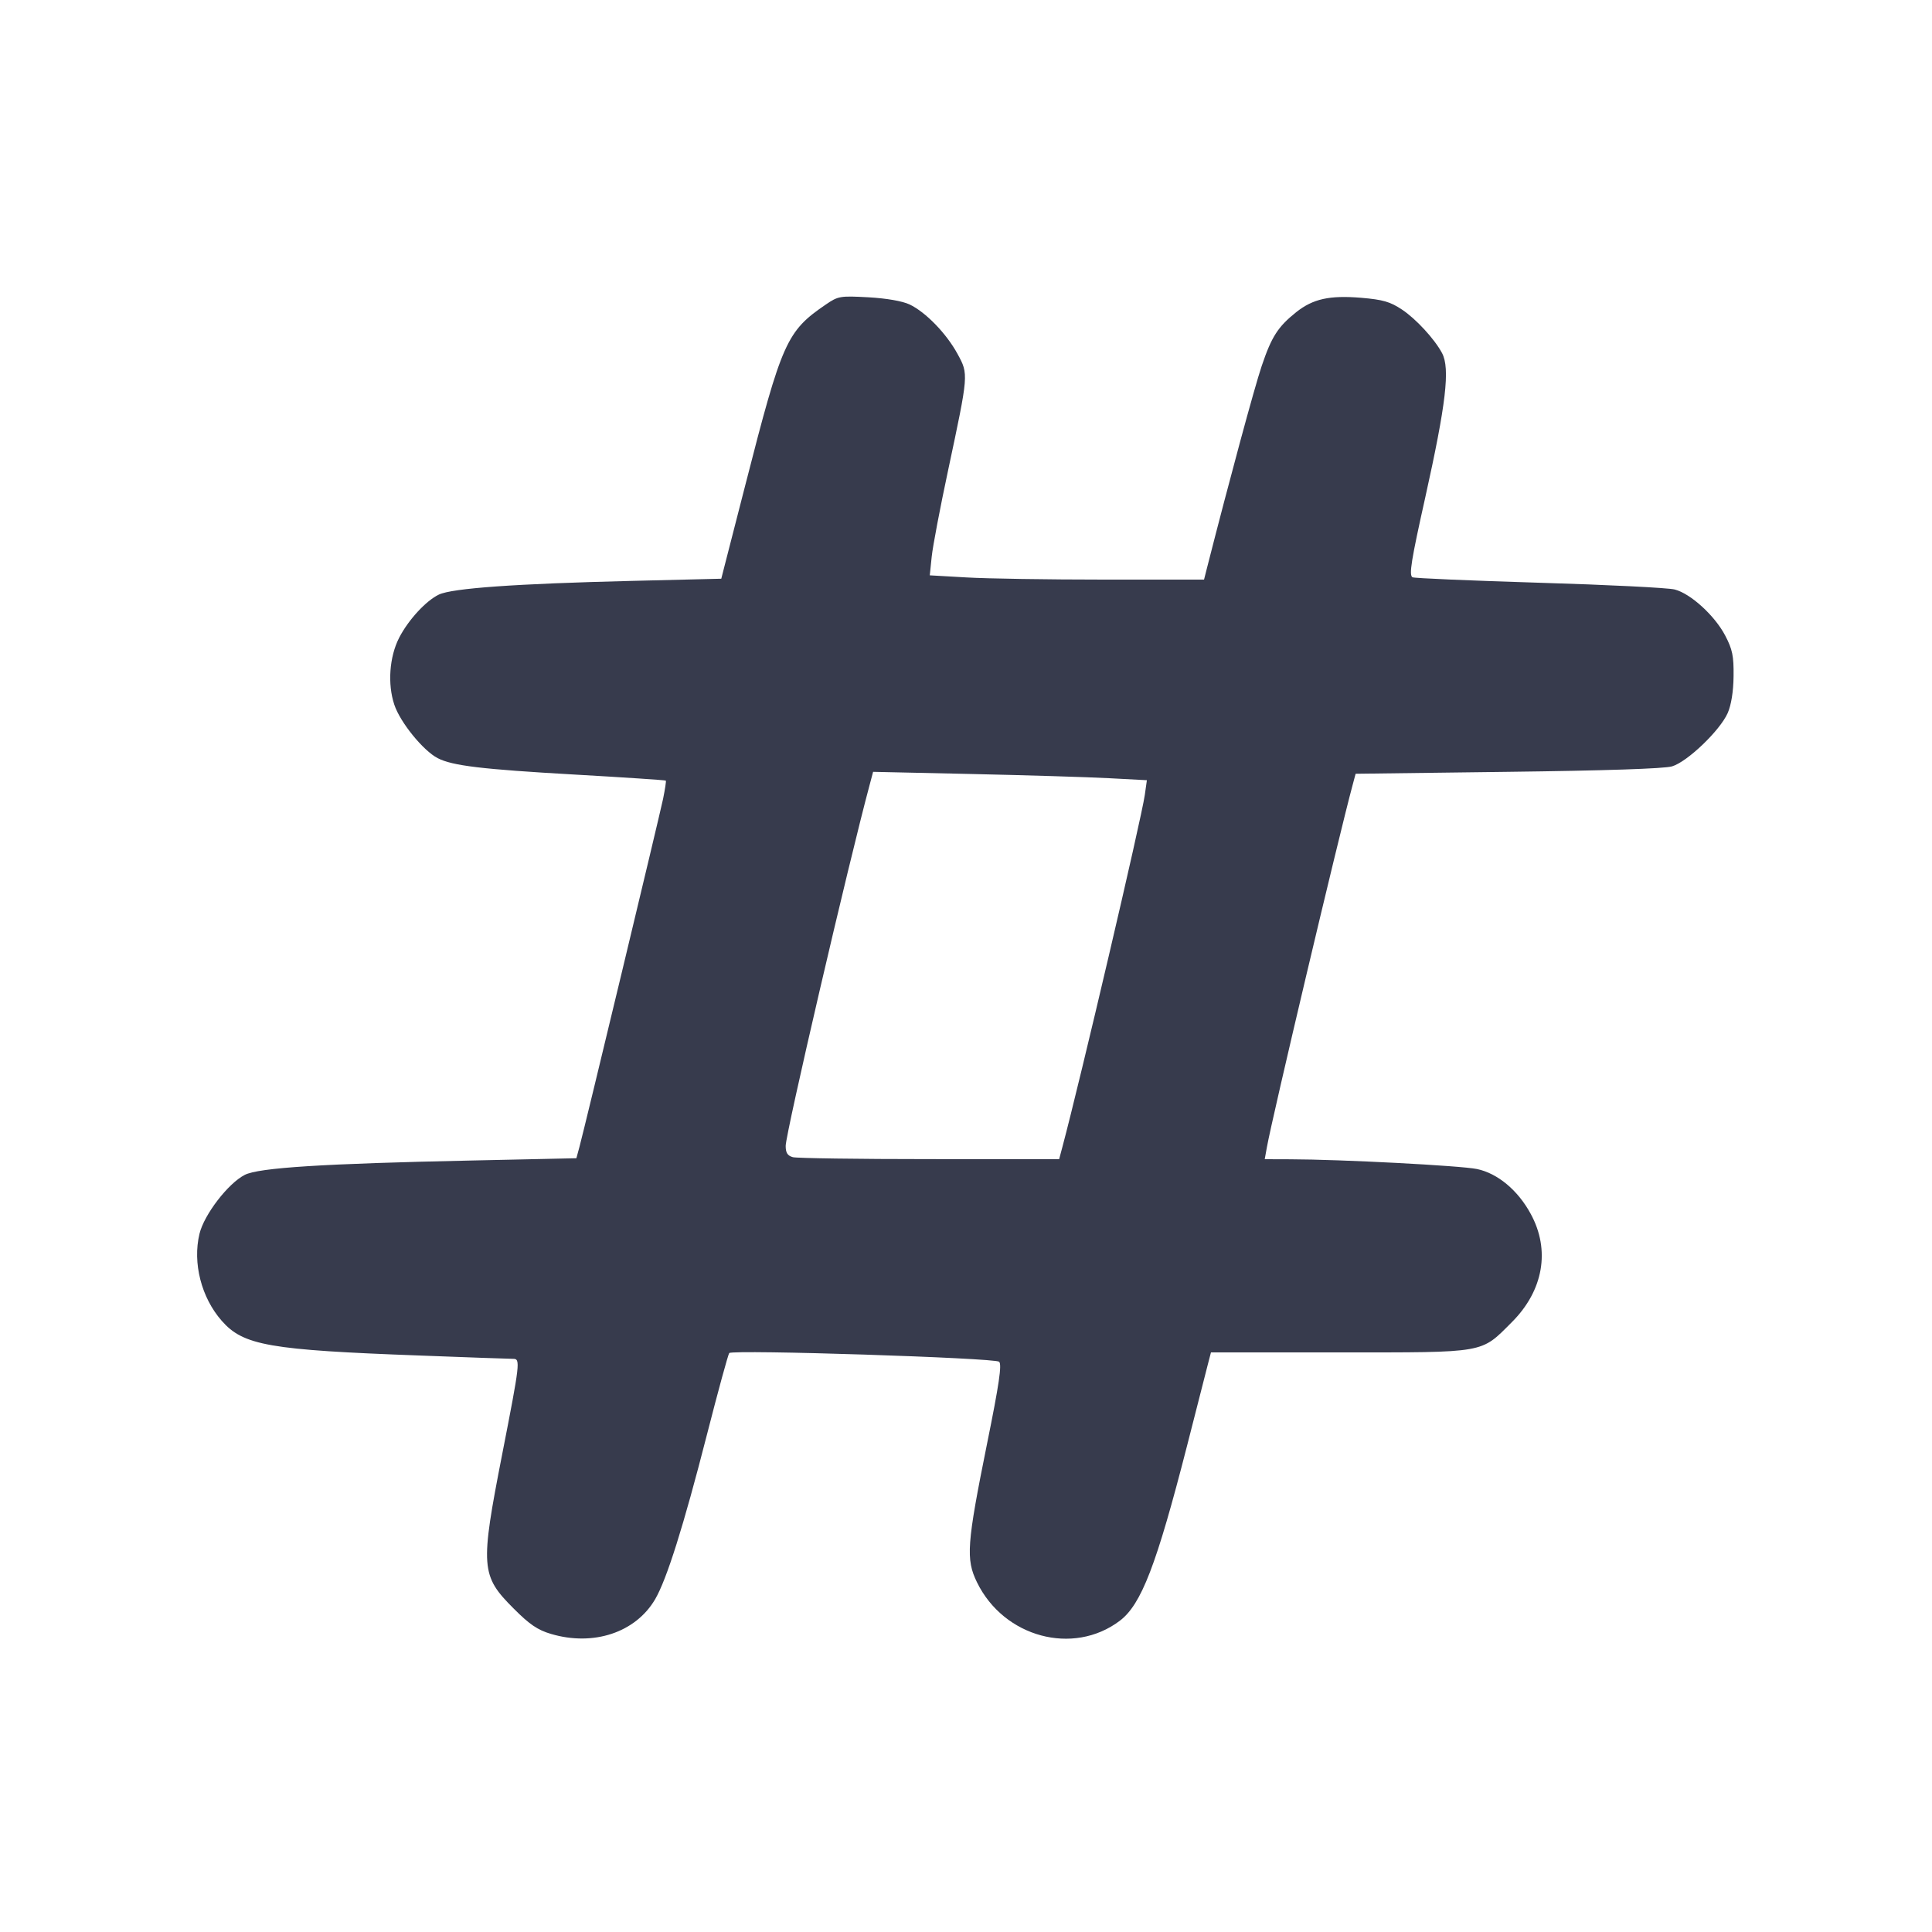
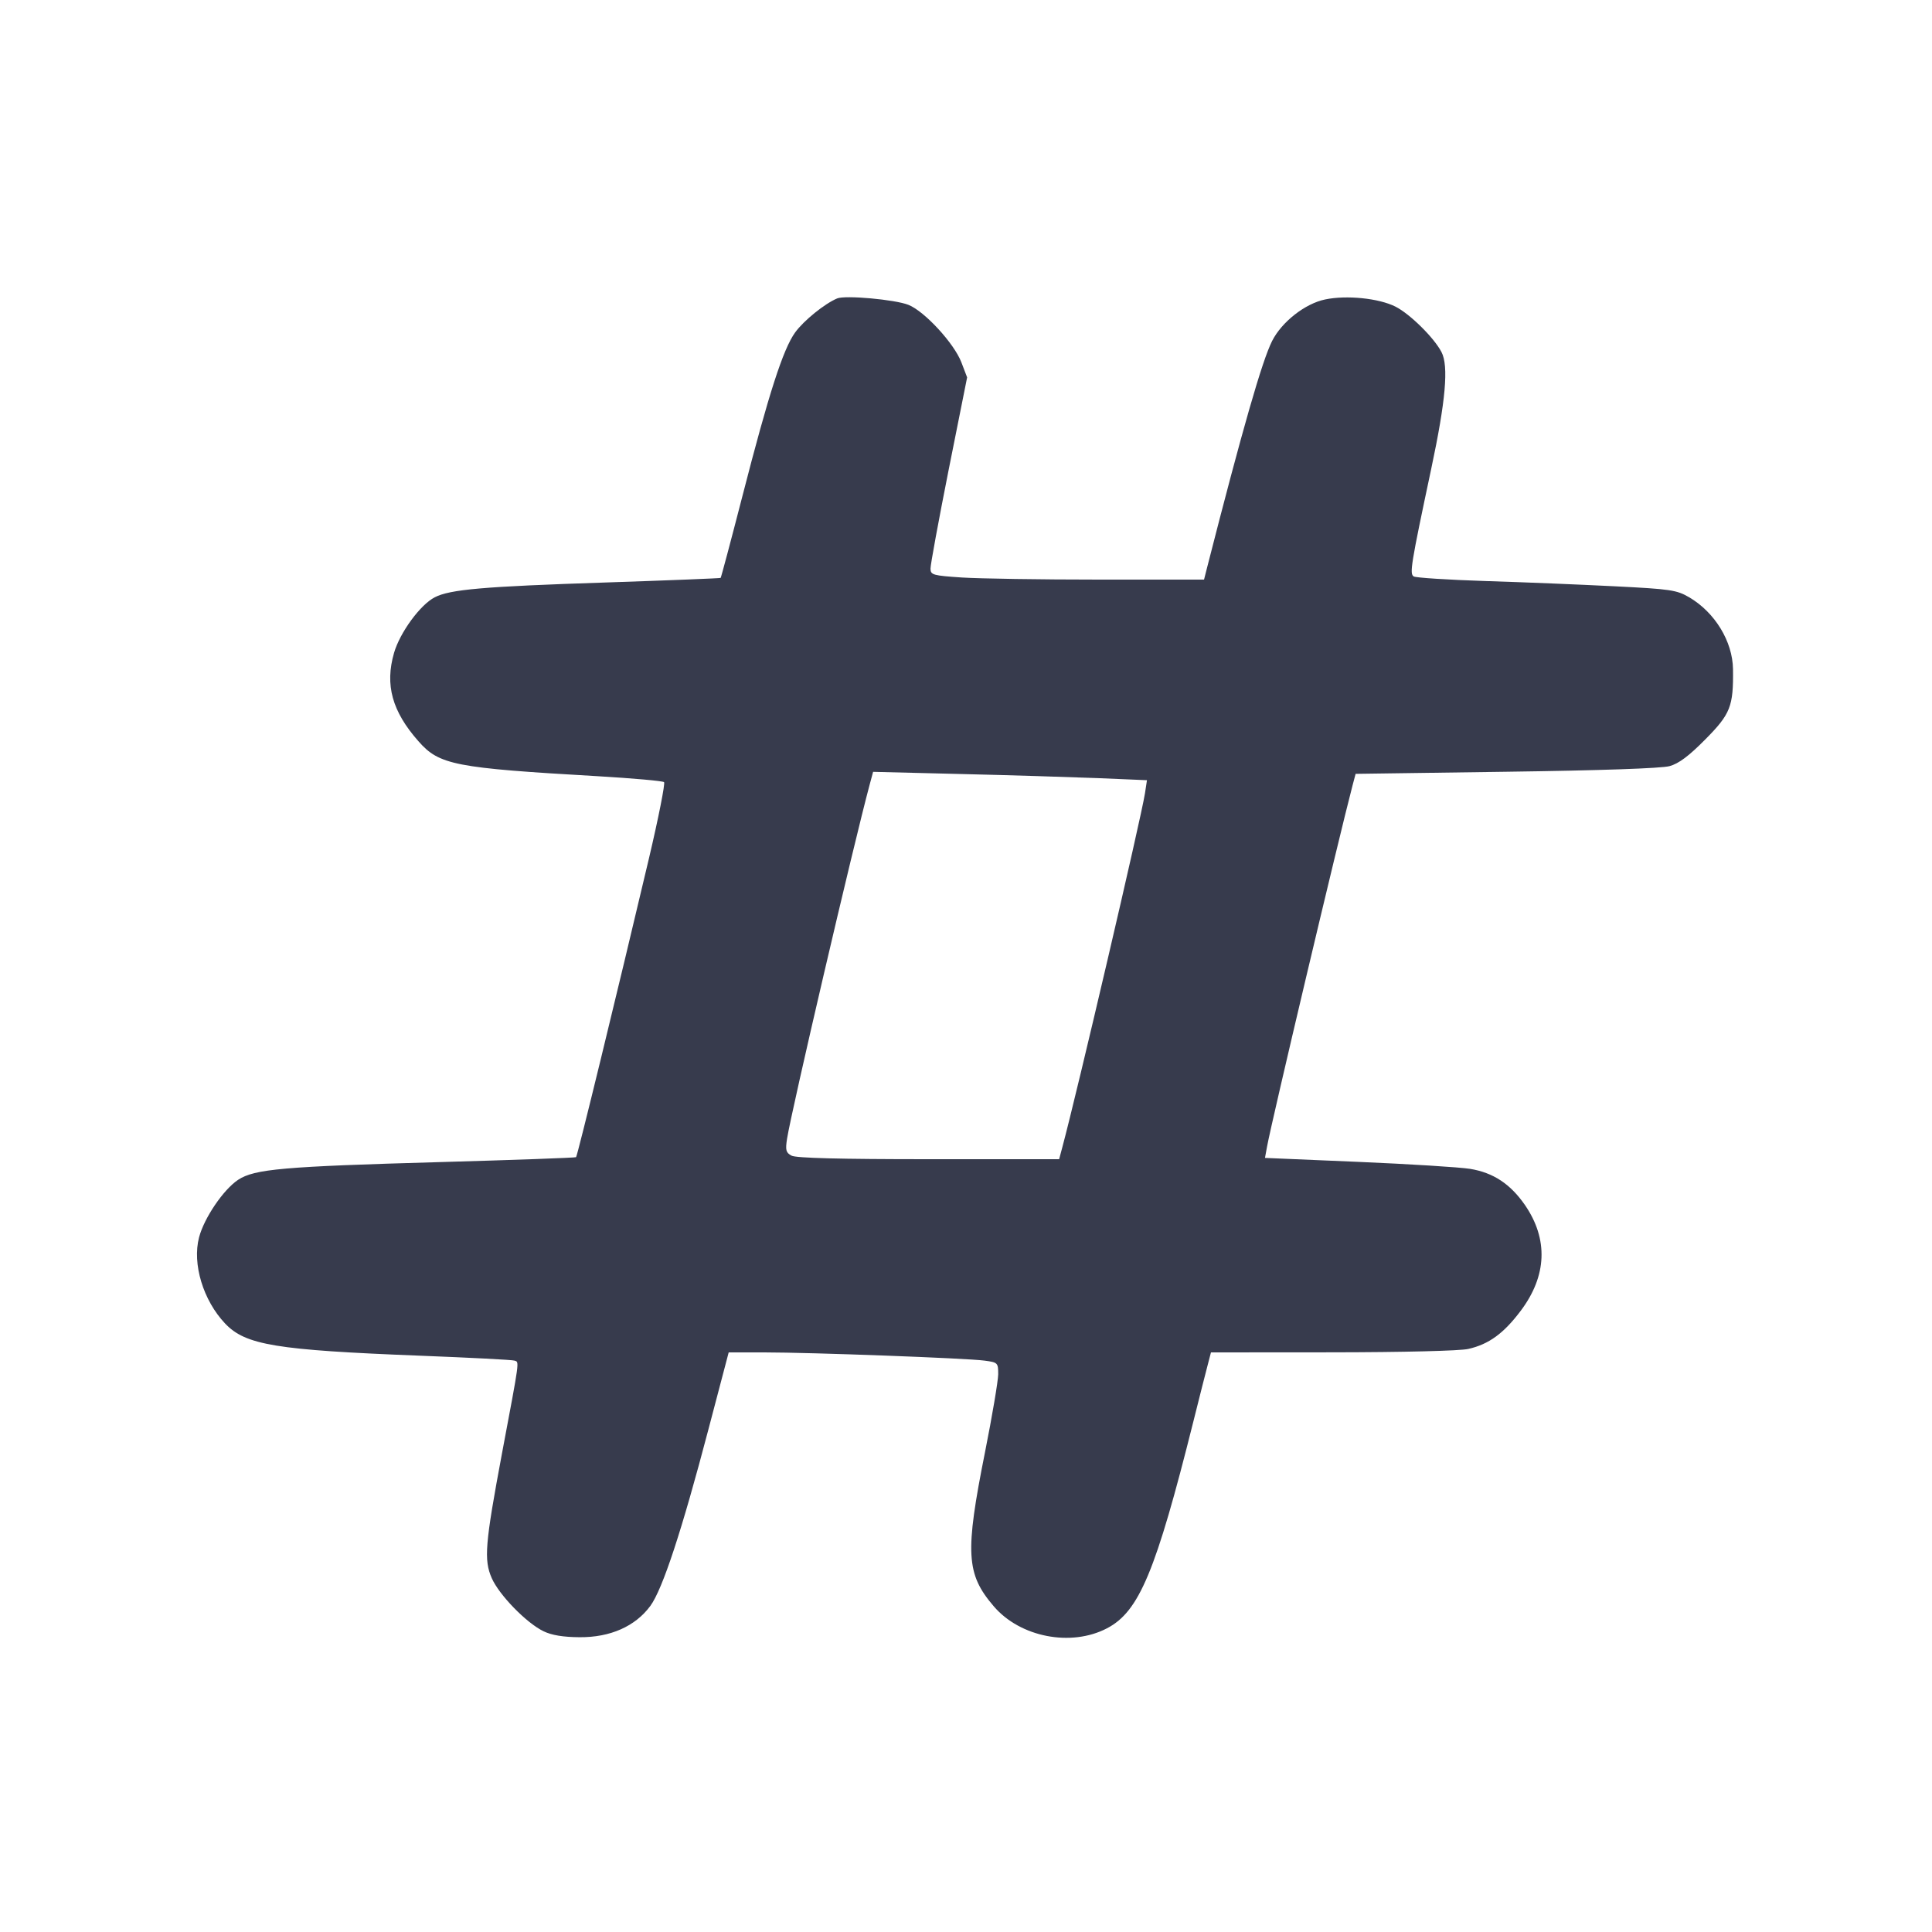
<svg xmlns="http://www.w3.org/2000/svg" width="24" height="24" viewBox="0 0 24 24" fill="none">
-   <path d="M10.260 3.782 C 9.772 4.115,9.715 4.241,9.260 6.020 C 9.136 6.504,9.018 6.965,8.997 7.044 L 8.960 7.189 7.850 7.216 C 6.408 7.251,5.619 7.307,5.452 7.386 C 5.291 7.463,5.071 7.702,4.957 7.925 C 4.837 8.161,4.813 8.498,4.898 8.753 C 4.970 8.972,5.257 9.325,5.437 9.418 C 5.619 9.512,5.980 9.556,7.140 9.622 C 7.756 9.657,8.264 9.691,8.271 9.697 C 8.277 9.703,8.261 9.805,8.237 9.924 C 8.190 10.147,7.268 13.988,7.199 14.244 L 7.160 14.388 5.870 14.416 C 4.011 14.455,3.213 14.506,3.040 14.595 C 2.833 14.701,2.535 15.089,2.478 15.327 C 2.391 15.689,2.501 16.119,2.754 16.407 C 3.023 16.714,3.342 16.770,5.220 16.839 C 5.814 16.862,6.334 16.880,6.375 16.880 C 6.466 16.880,6.461 16.926,6.239 18.062 C 5.964 19.469,5.971 19.573,6.382 19.983 C 6.577 20.179,6.680 20.249,6.844 20.297 C 7.372 20.454,7.896 20.280,8.138 19.867 C 8.282 19.621,8.490 18.962,8.781 17.825 C 8.921 17.278,9.046 16.821,9.059 16.808 C 9.104 16.763,12.364 16.868,12.412 16.916 C 12.447 16.951,12.411 17.197,12.263 17.927 C 12.009 19.185,11.996 19.369,12.137 19.657 C 12.471 20.339,13.330 20.571,13.909 20.135 C 14.178 19.932,14.365 19.446,14.746 17.960 C 14.867 17.487,14.983 17.032,15.004 16.950 L 15.043 16.800 16.643 16.800 C 18.475 16.800,18.390 16.815,18.781 16.424 C 19.173 16.032,19.261 15.529,19.015 15.079 C 18.856 14.785,18.603 14.575,18.347 14.522 C 18.145 14.480,16.652 14.402,16.026 14.401 L 15.711 14.400 15.738 14.250 C 15.802 13.890,16.630 10.391,16.801 9.758 L 16.840 9.612 18.730 9.588 C 19.939 9.573,20.675 9.549,20.771 9.520 C 20.960 9.464,21.366 9.075,21.462 8.858 C 21.506 8.757,21.533 8.591,21.535 8.400 C 21.538 8.148,21.521 8.067,21.431 7.895 C 21.301 7.647,21.002 7.374,20.804 7.323 C 20.725 7.302,19.967 7.264,19.120 7.239 C 18.273 7.213,17.565 7.183,17.546 7.171 C 17.501 7.144,17.531 6.959,17.705 6.180 C 17.963 5.019,18.015 4.578,17.914 4.387 C 17.822 4.213,17.589 3.960,17.415 3.845 C 17.269 3.748,17.178 3.722,16.907 3.699 C 16.517 3.667,16.311 3.712,16.103 3.877 C 15.875 4.059,15.796 4.182,15.673 4.547 C 15.582 4.817,15.275 5.953,14.995 7.050 L 14.957 7.200 13.708 7.200 C 13.022 7.200,12.255 7.188,12.005 7.173 L 11.550 7.147 11.574 6.915 C 11.587 6.788,11.679 6.304,11.778 5.841 C 12.033 4.642,12.033 4.651,11.895 4.397 C 11.757 4.143,11.499 3.877,11.299 3.782 C 11.209 3.740,11.014 3.706,10.787 3.693 C 10.437 3.674,10.412 3.678,10.260 3.782 M13.774 9.667 L 14.247 9.692 14.221 9.876 C 14.177 10.181,13.416 13.431,13.197 14.250 L 13.157 14.400 11.548 14.399 C 10.664 14.399,9.900 14.388,9.850 14.375 C 9.783 14.357,9.760 14.321,9.760 14.235 C 9.760 14.080,10.540 10.727,10.804 9.746 L 10.846 9.588 12.073 9.615 C 12.748 9.630,13.513 9.653,13.774 9.667 " fill="#373B4D" stroke="none" fill-rule="evenodd" />
+   <path d="M10.400 3.707 C 10.244 3.772,9.984 3.983,9.878 4.129 C 9.728 4.336,9.549 4.892,9.223 6.161 C 9.080 6.716,8.958 7.174,8.952 7.179 C 8.945 7.184,8.301 7.210,7.520 7.236 C 6.000 7.286,5.590 7.322,5.400 7.420 C 5.220 7.513,4.969 7.856,4.895 8.110 C 4.780 8.508,4.870 8.837,5.199 9.209 C 5.457 9.503,5.651 9.540,7.420 9.642 C 7.860 9.668,8.233 9.701,8.249 9.716 C 8.265 9.730,8.181 10.156,8.062 10.661 C 7.663 12.350,7.173 14.361,7.156 14.375 C 7.147 14.382,6.384 14.410,5.460 14.436 C 3.516 14.491,3.162 14.522,2.958 14.656 C 2.775 14.778,2.537 15.128,2.473 15.370 C 2.386 15.701,2.524 16.154,2.797 16.442 C 3.051 16.709,3.428 16.771,5.220 16.841 C 5.836 16.865,6.363 16.892,6.392 16.902 C 6.452 16.922,6.458 16.874,6.236 18.054 C 6.025 19.182,6.009 19.377,6.109 19.605 C 6.202 19.815,6.540 20.162,6.752 20.264 C 6.852 20.313,6.997 20.337,7.200 20.338 C 7.581 20.341,7.892 20.203,8.079 19.949 C 8.231 19.741,8.470 19.015,8.802 17.750 L 9.052 16.800 9.496 16.800 C 10.075 16.800,12.011 16.872,12.230 16.902 C 12.395 16.924,12.400 16.929,12.400 17.072 C 12.399 17.154,12.326 17.589,12.236 18.040 C 11.986 19.292,12.001 19.553,12.344 19.953 C 12.672 20.338,13.305 20.461,13.752 20.227 C 14.151 20.019,14.358 19.522,14.824 17.660 C 14.901 17.352,14.982 17.032,15.004 16.950 L 15.043 16.800 16.552 16.799 C 17.434 16.798,18.135 16.781,18.240 16.757 C 18.495 16.699,18.680 16.564,18.891 16.283 C 19.217 15.850,19.235 15.394,18.944 14.970 C 18.763 14.708,18.550 14.567,18.262 14.520 C 18.131 14.499,17.504 14.460,16.869 14.433 L 15.714 14.384 15.740 14.242 C 15.795 13.938,16.627 10.424,16.802 9.756 L 16.840 9.613 18.710 9.587 C 19.877 9.571,20.640 9.545,20.740 9.517 C 20.854 9.486,20.982 9.390,21.185 9.184 C 21.497 8.869,21.534 8.775,21.528 8.312 C 21.523 7.968,21.303 7.607,20.984 7.420 C 20.828 7.329,20.754 7.318,20.057 7.283 C 19.641 7.262,18.920 7.232,18.455 7.218 C 17.990 7.203,17.588 7.177,17.562 7.161 C 17.508 7.128,17.525 7.021,17.780 5.820 C 17.959 4.979,17.997 4.547,17.907 4.374 C 17.815 4.196,17.514 3.899,17.335 3.809 C 17.128 3.705,16.728 3.664,16.461 3.720 C 16.213 3.771,15.923 3.998,15.803 4.235 C 15.679 4.480,15.436 5.324,14.995 7.050 L 14.957 7.200 13.648 7.200 C 12.929 7.200,12.165 7.188,11.950 7.174 C 11.589 7.150,11.560 7.142,11.559 7.064 C 11.558 7.018,11.660 6.464,11.785 5.834 L 12.014 4.688 11.943 4.502 C 11.853 4.266,11.486 3.867,11.285 3.787 C 11.120 3.721,10.500 3.665,10.400 3.707 M13.634 9.666 L 14.248 9.692 14.223 9.856 C 14.174 10.169,13.378 13.578,13.197 14.250 L 13.157 14.400 11.536 14.400 C 10.437 14.400,9.888 14.386,9.833 14.356 C 9.763 14.319,9.755 14.288,9.777 14.146 C 9.832 13.795,10.602 10.496,10.804 9.744 L 10.846 9.588 11.933 9.615 C 12.531 9.629,13.296 9.653,13.634 9.666 " fill="#373B4D" stroke="none" fill-rule="evenodd" />
</svg>
